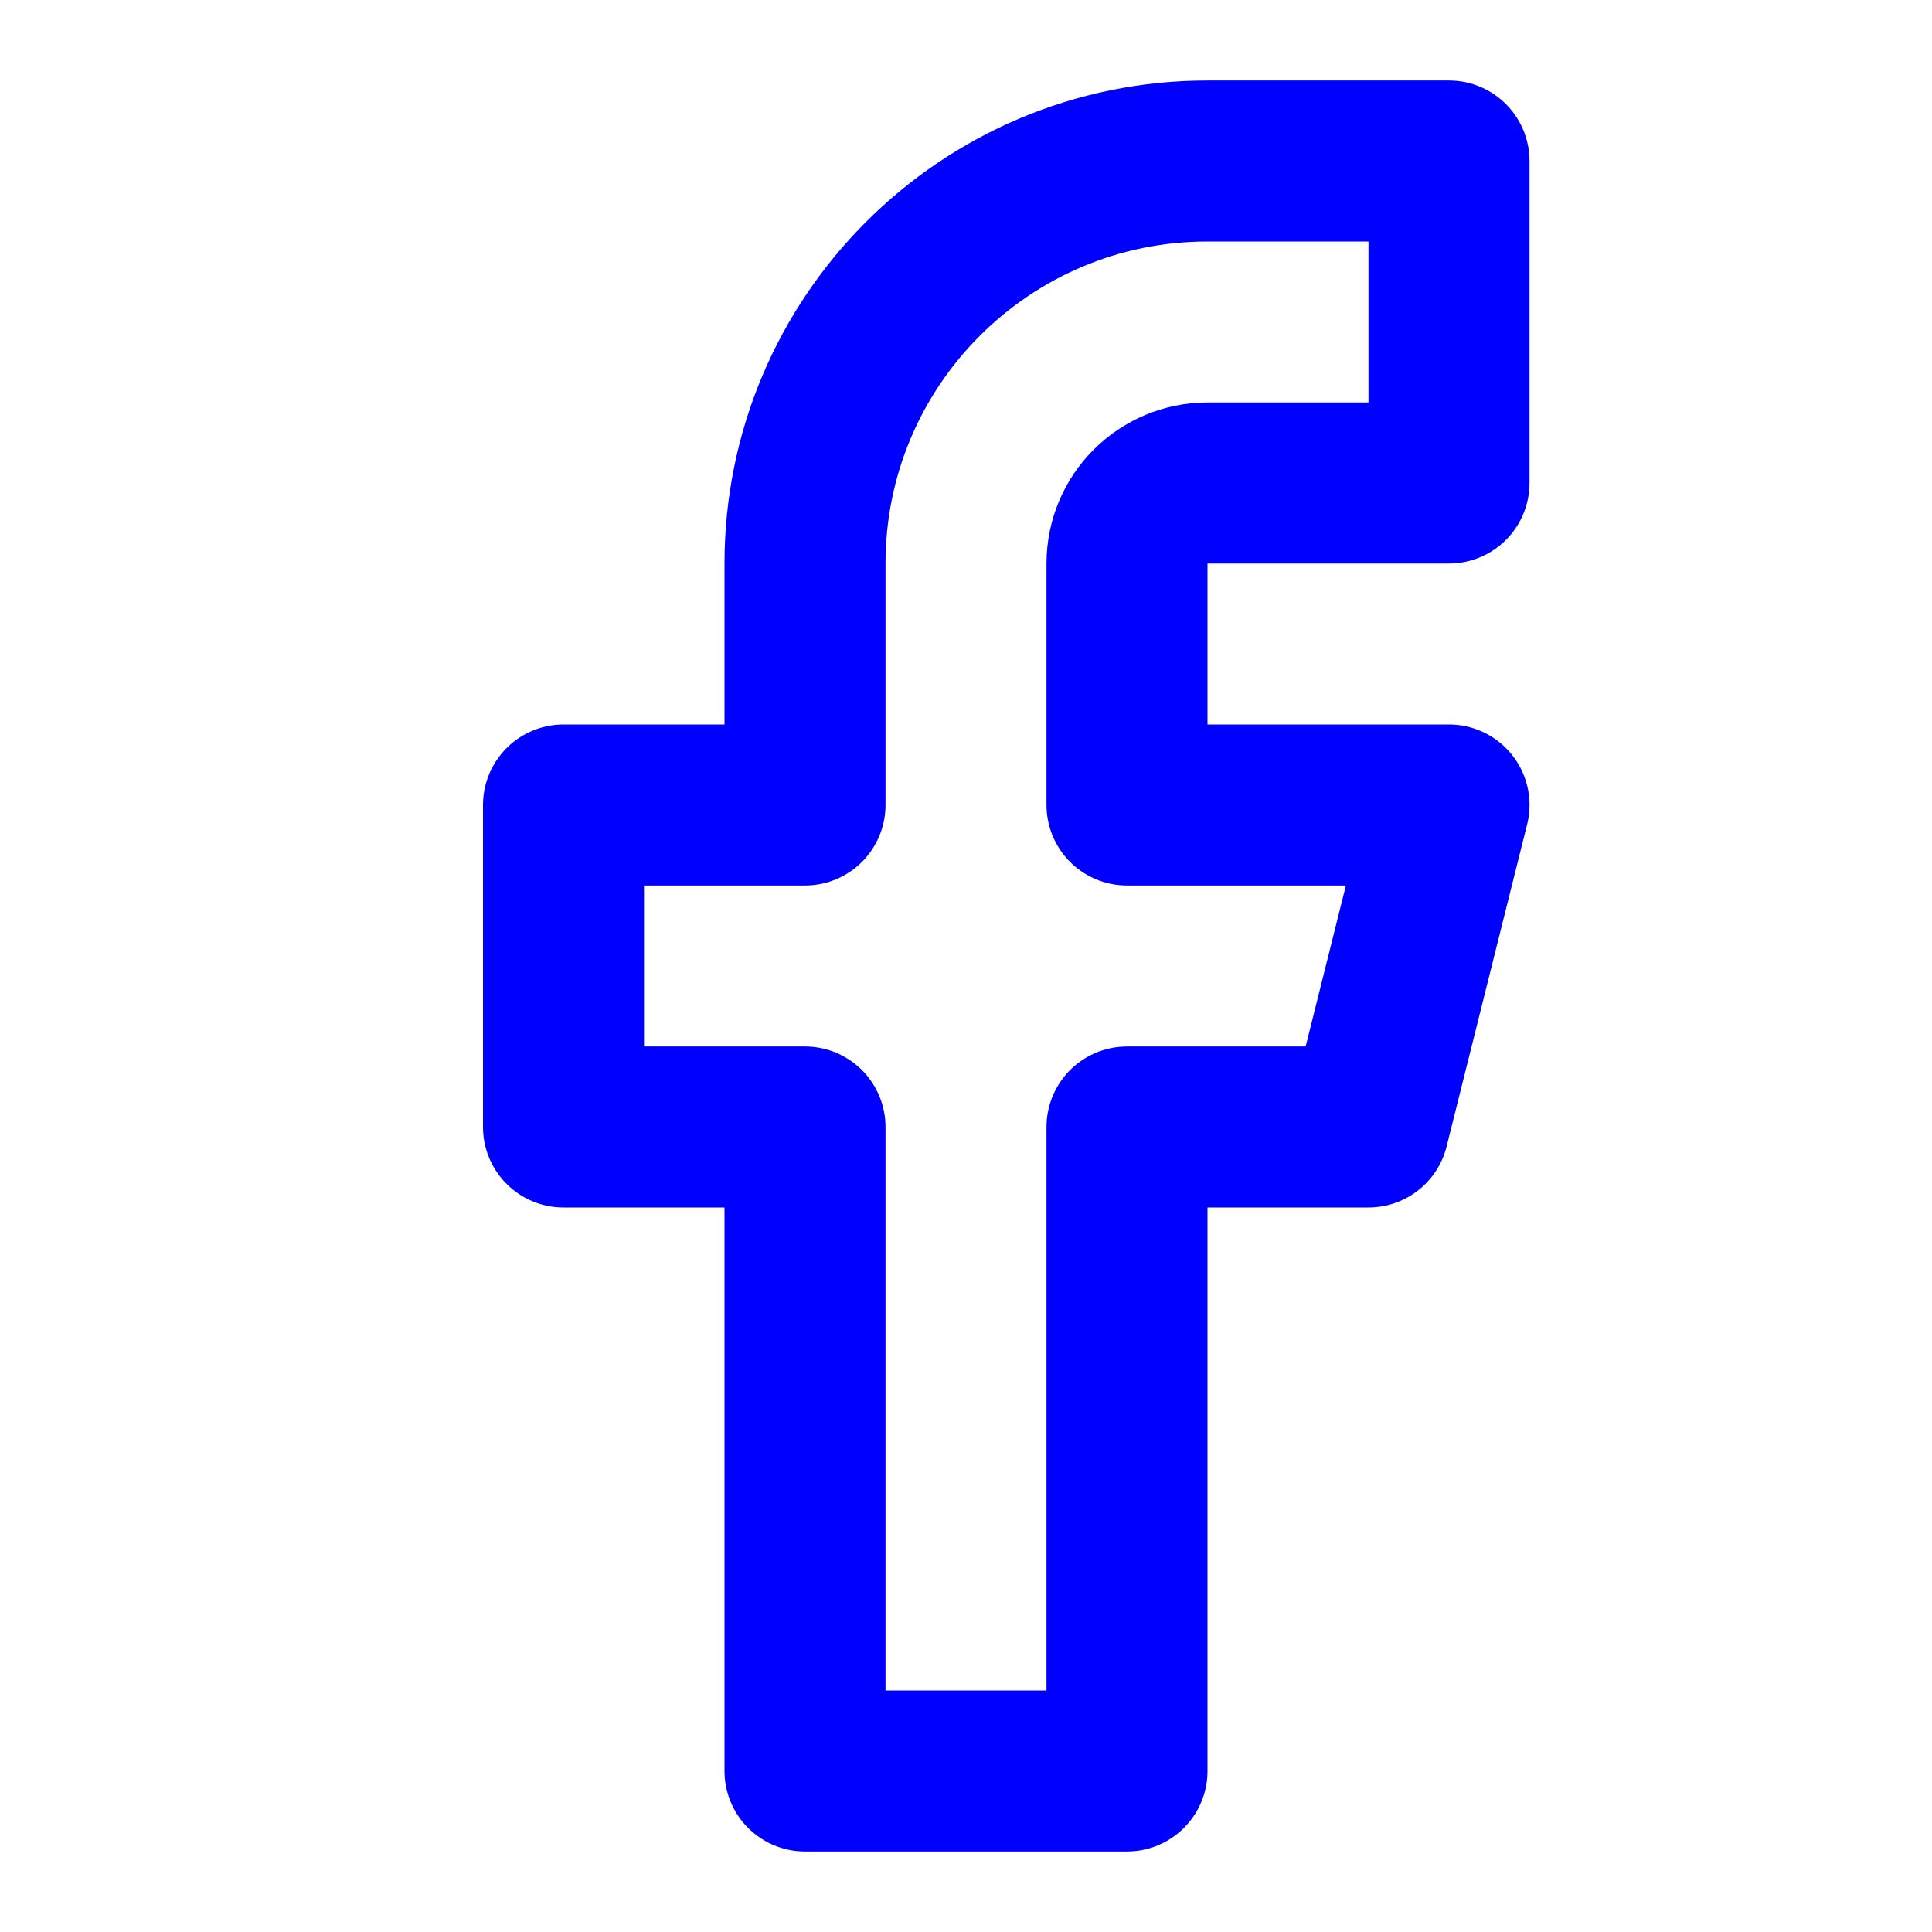
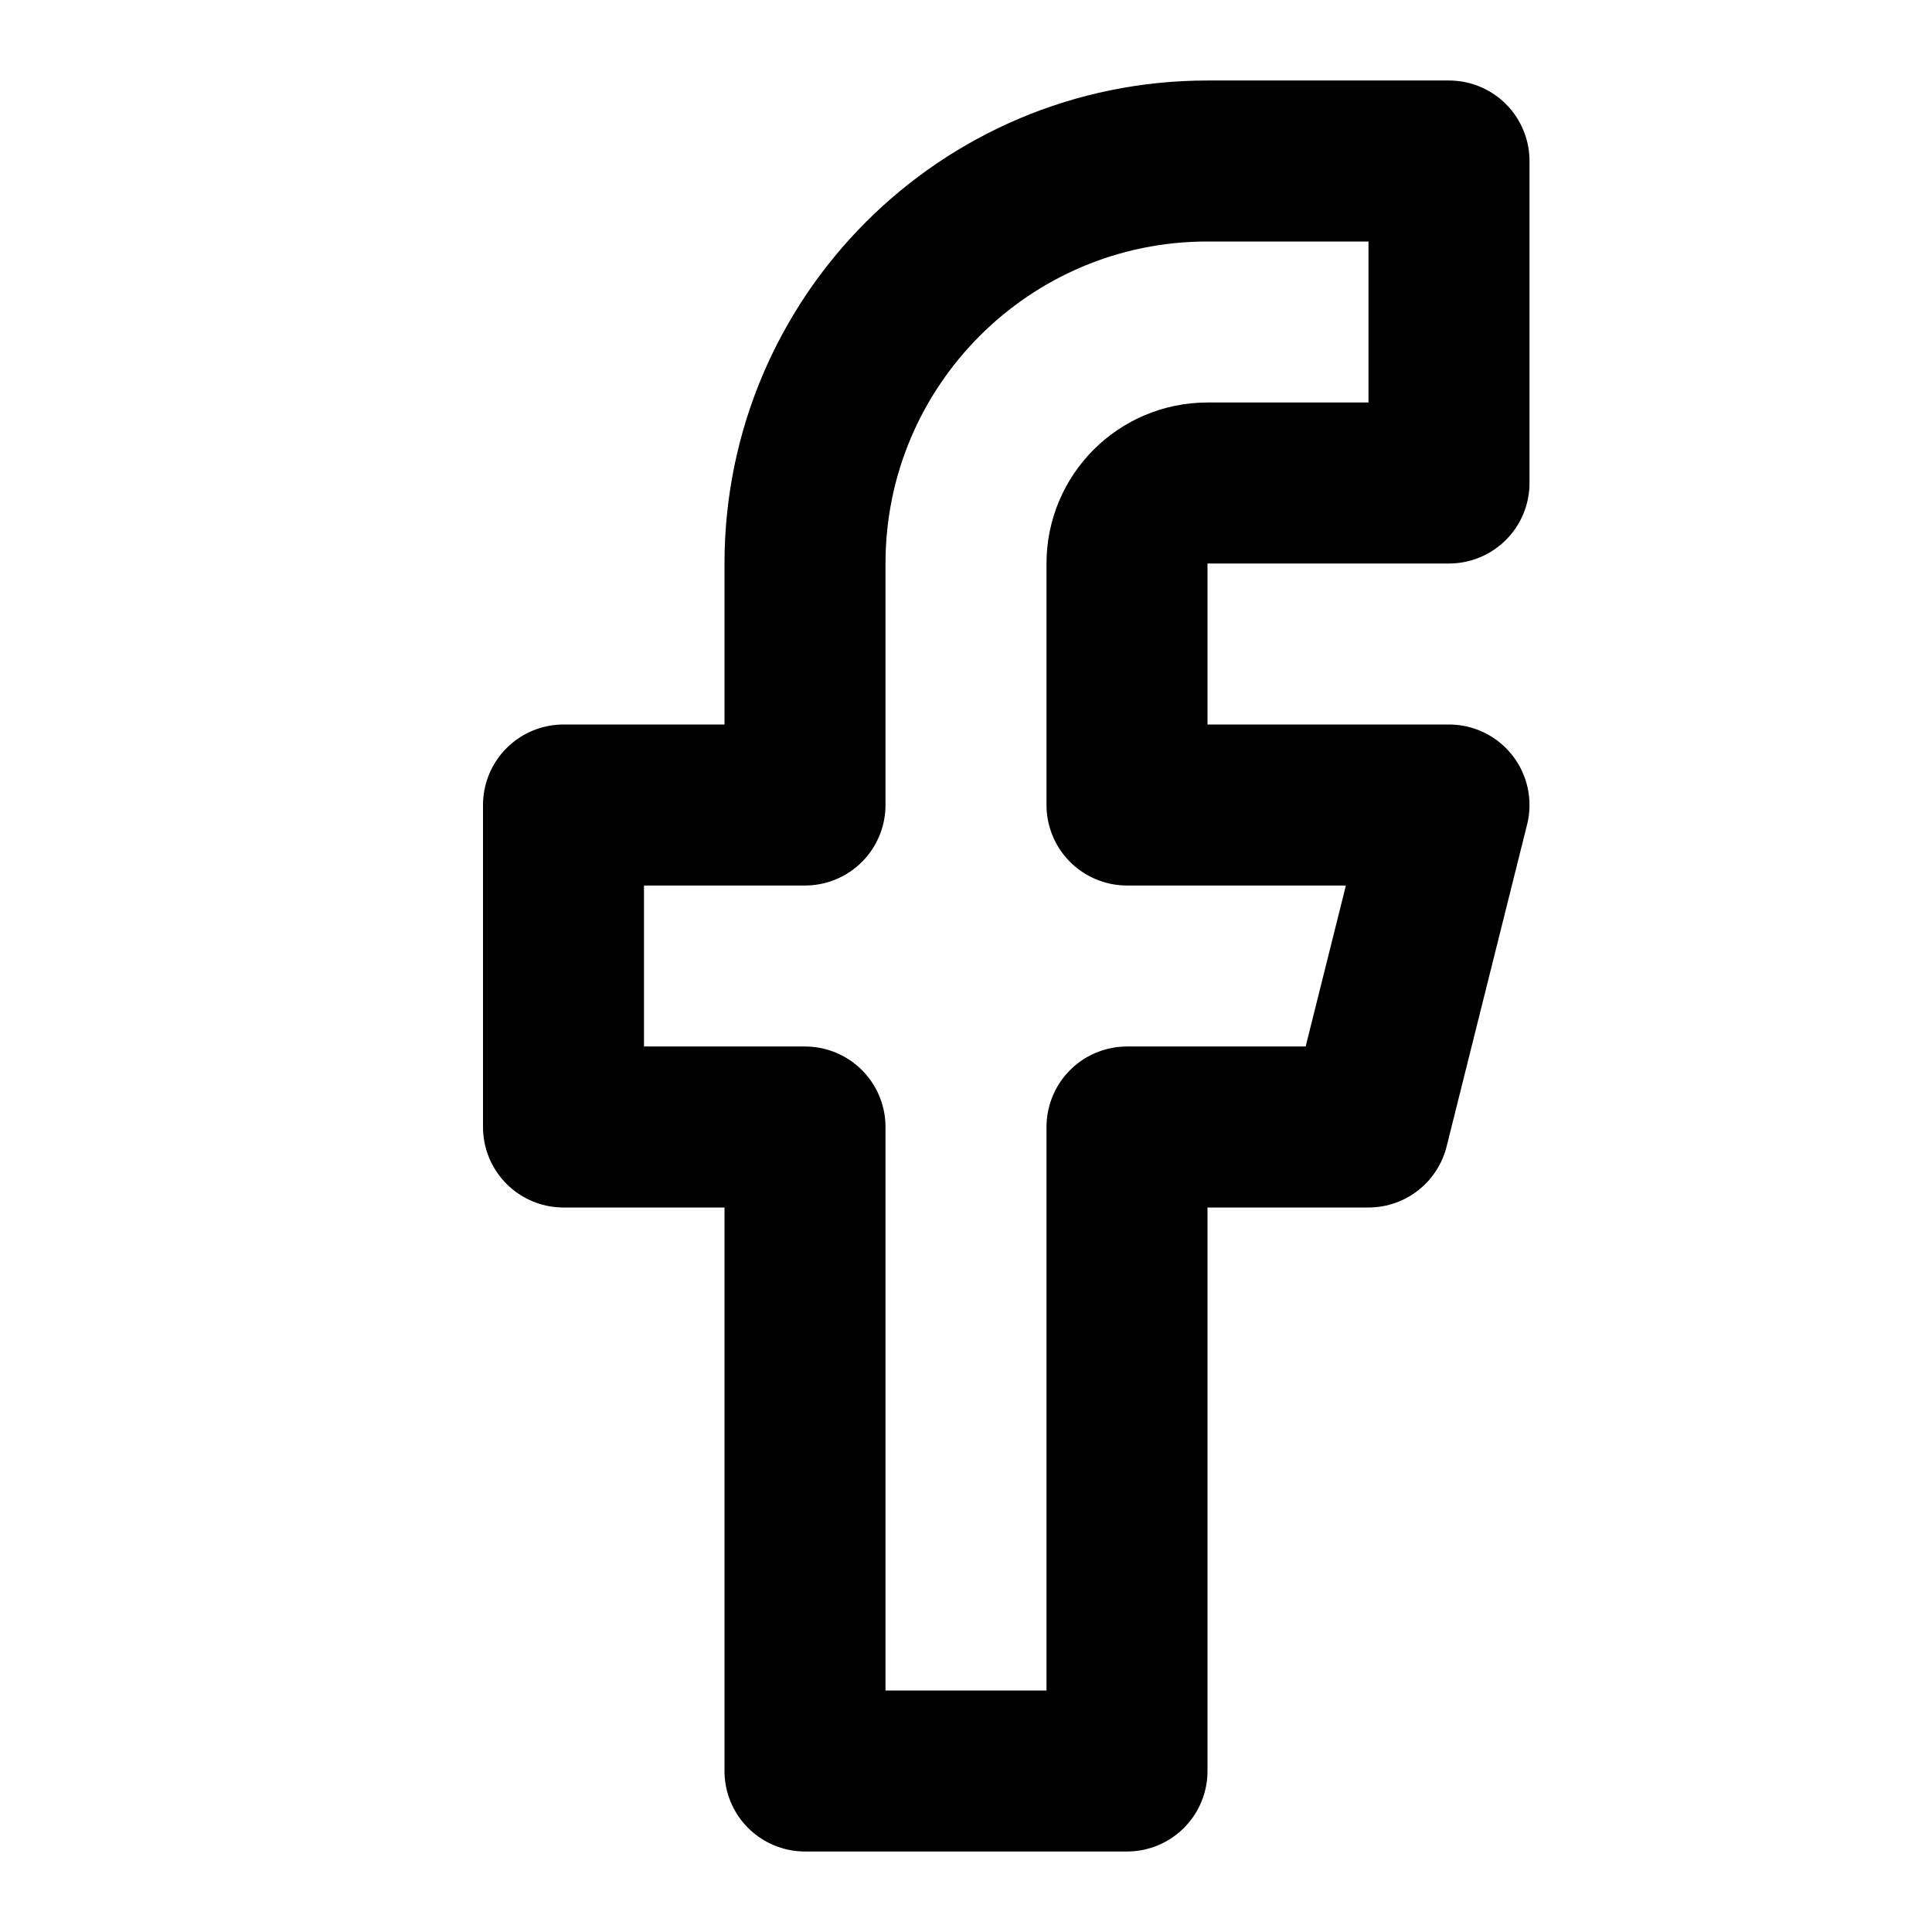
- <svg xmlns="http://www.w3.org/2000/svg" width="24" height="24" viewBox="0 0 24 24" fill="none" stroke="blue" stroke-width="2" stroke-linecap="round" stroke-linejoin="round" class="lucide lucide-facebook">
+ <svg xmlns="http://www.w3.org/2000/svg" width="24" height="24" viewBox="0 0 24 24" fill="none" stroke="currentColor" stroke-width="2" stroke-linecap="round" stroke-linejoin="round" class="lucide lucide-facebook">
  <path d="M18 2h-3a5 5 0 0 0-5 5v3H7v4h3v8h4v-8h3l1-4h-4V7a1 1 0 0 1 1-1h3z" />
</svg>
